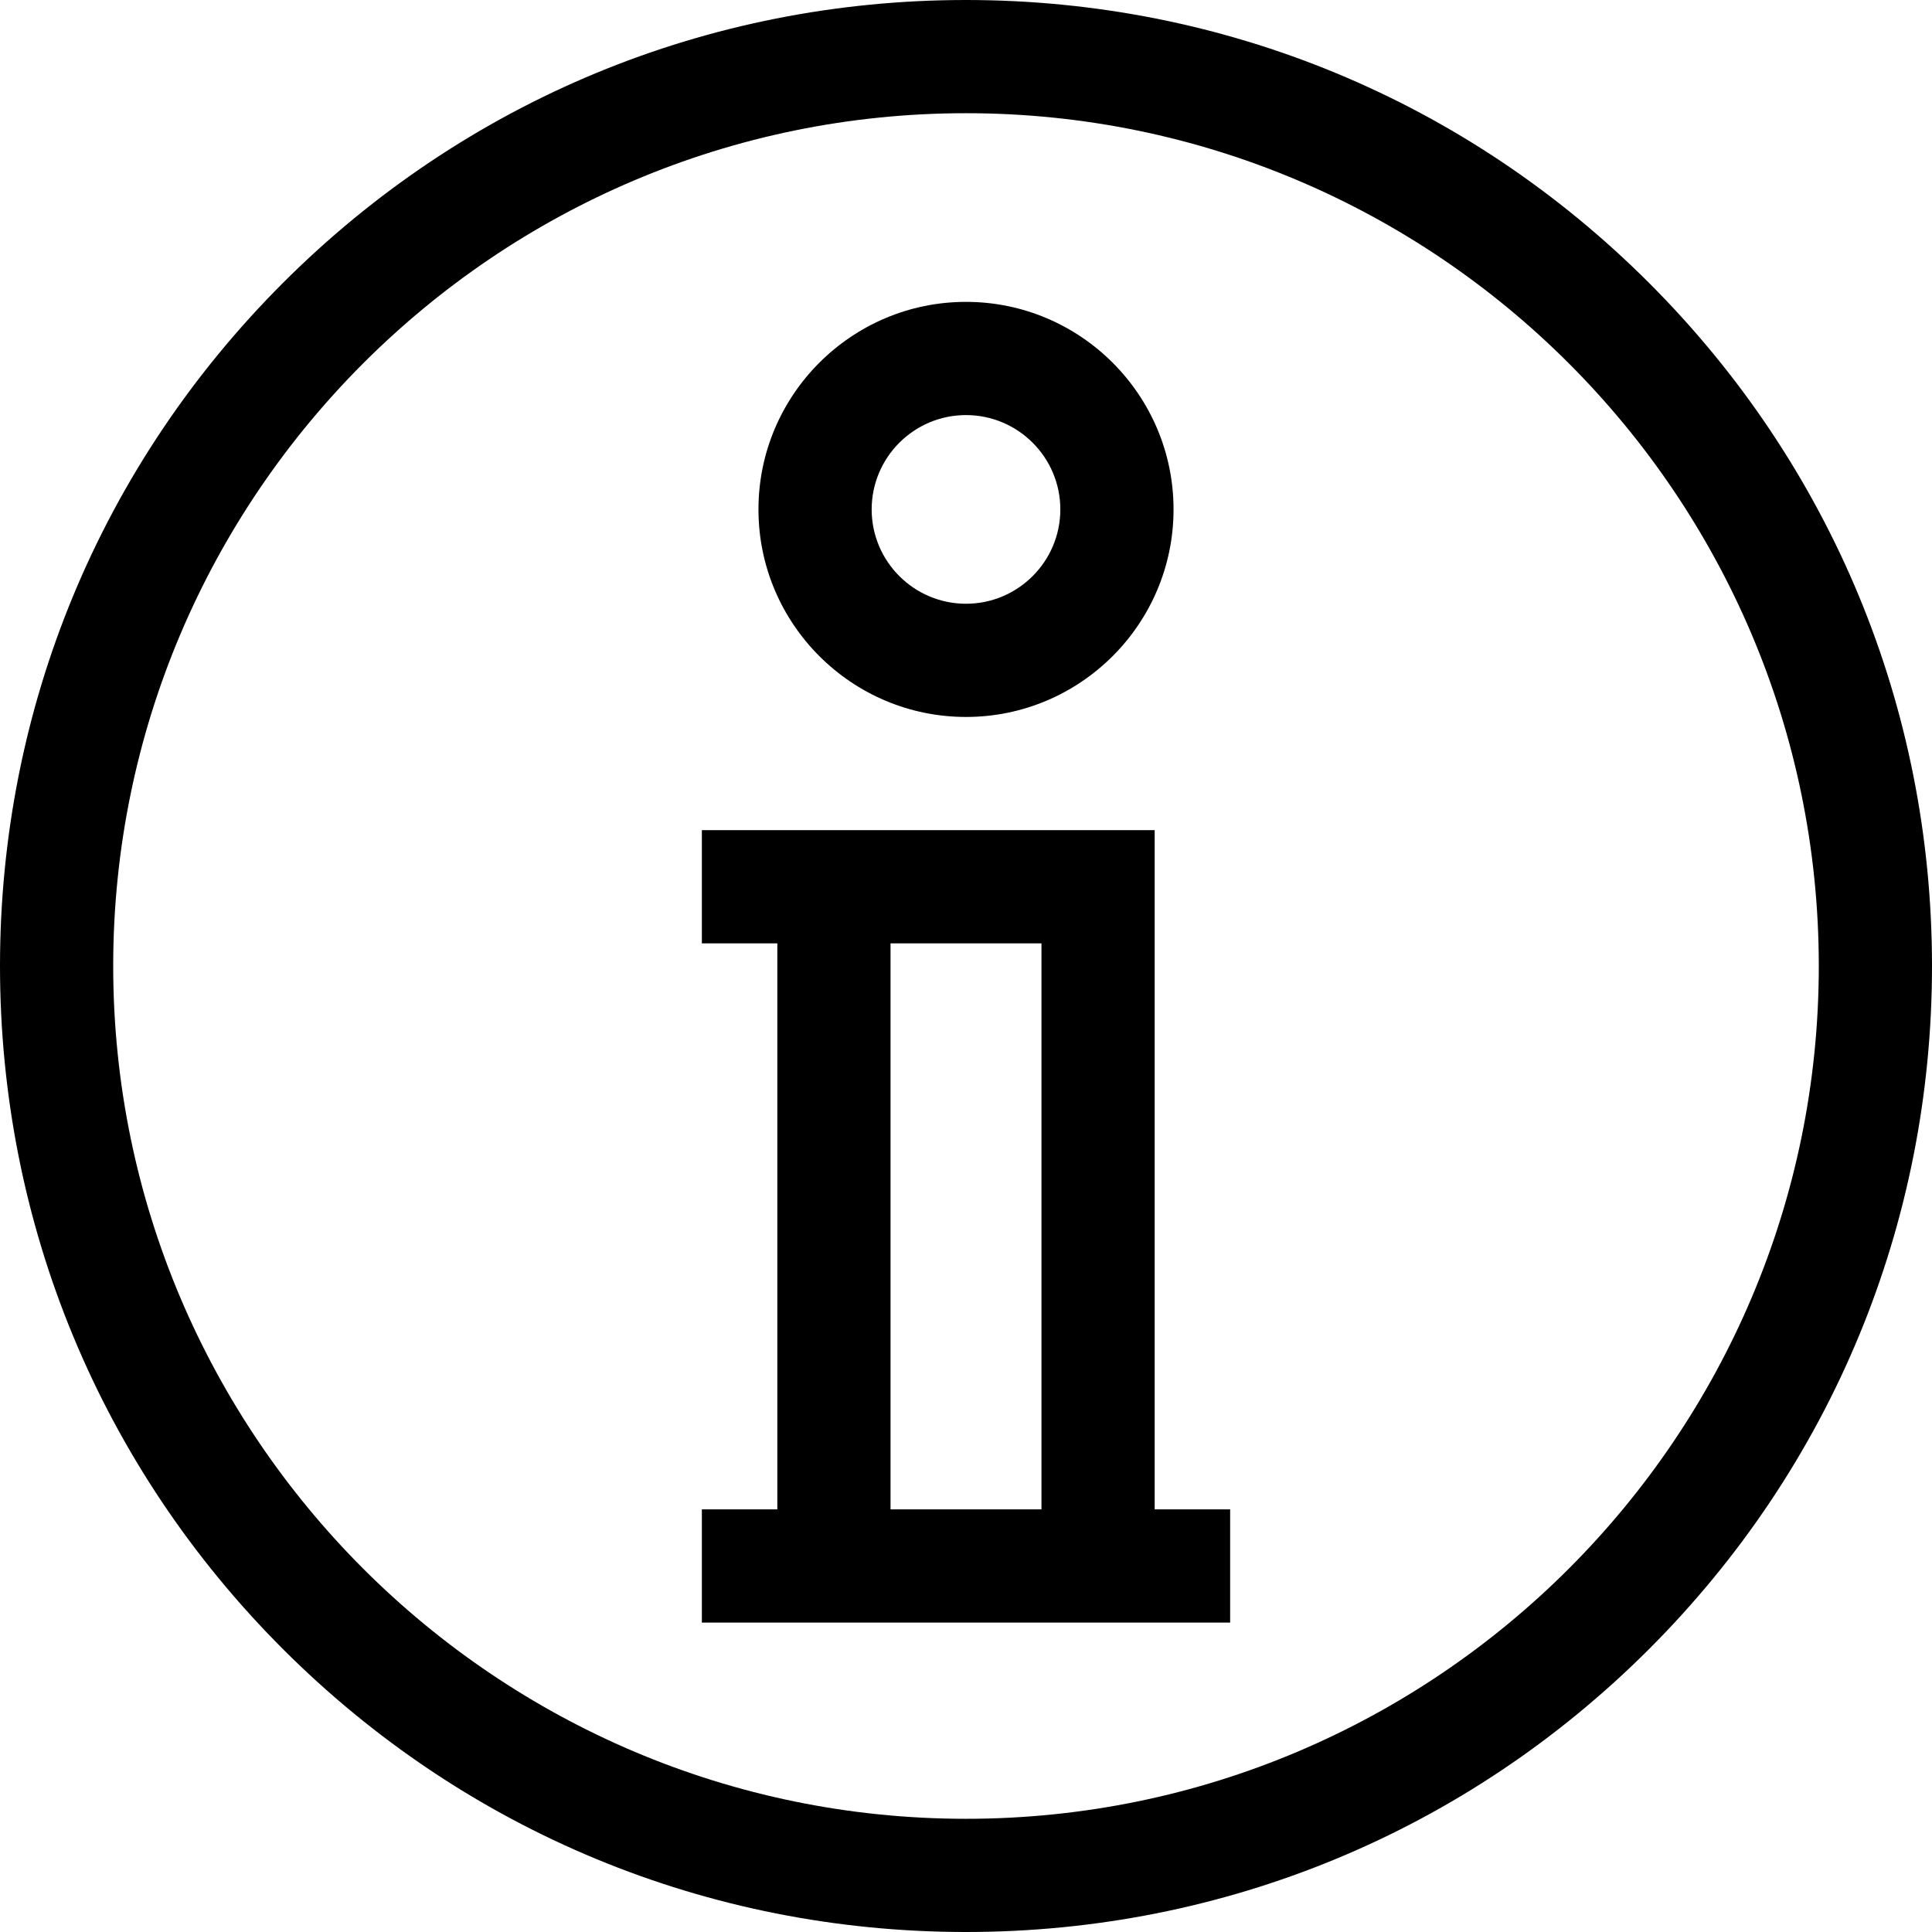
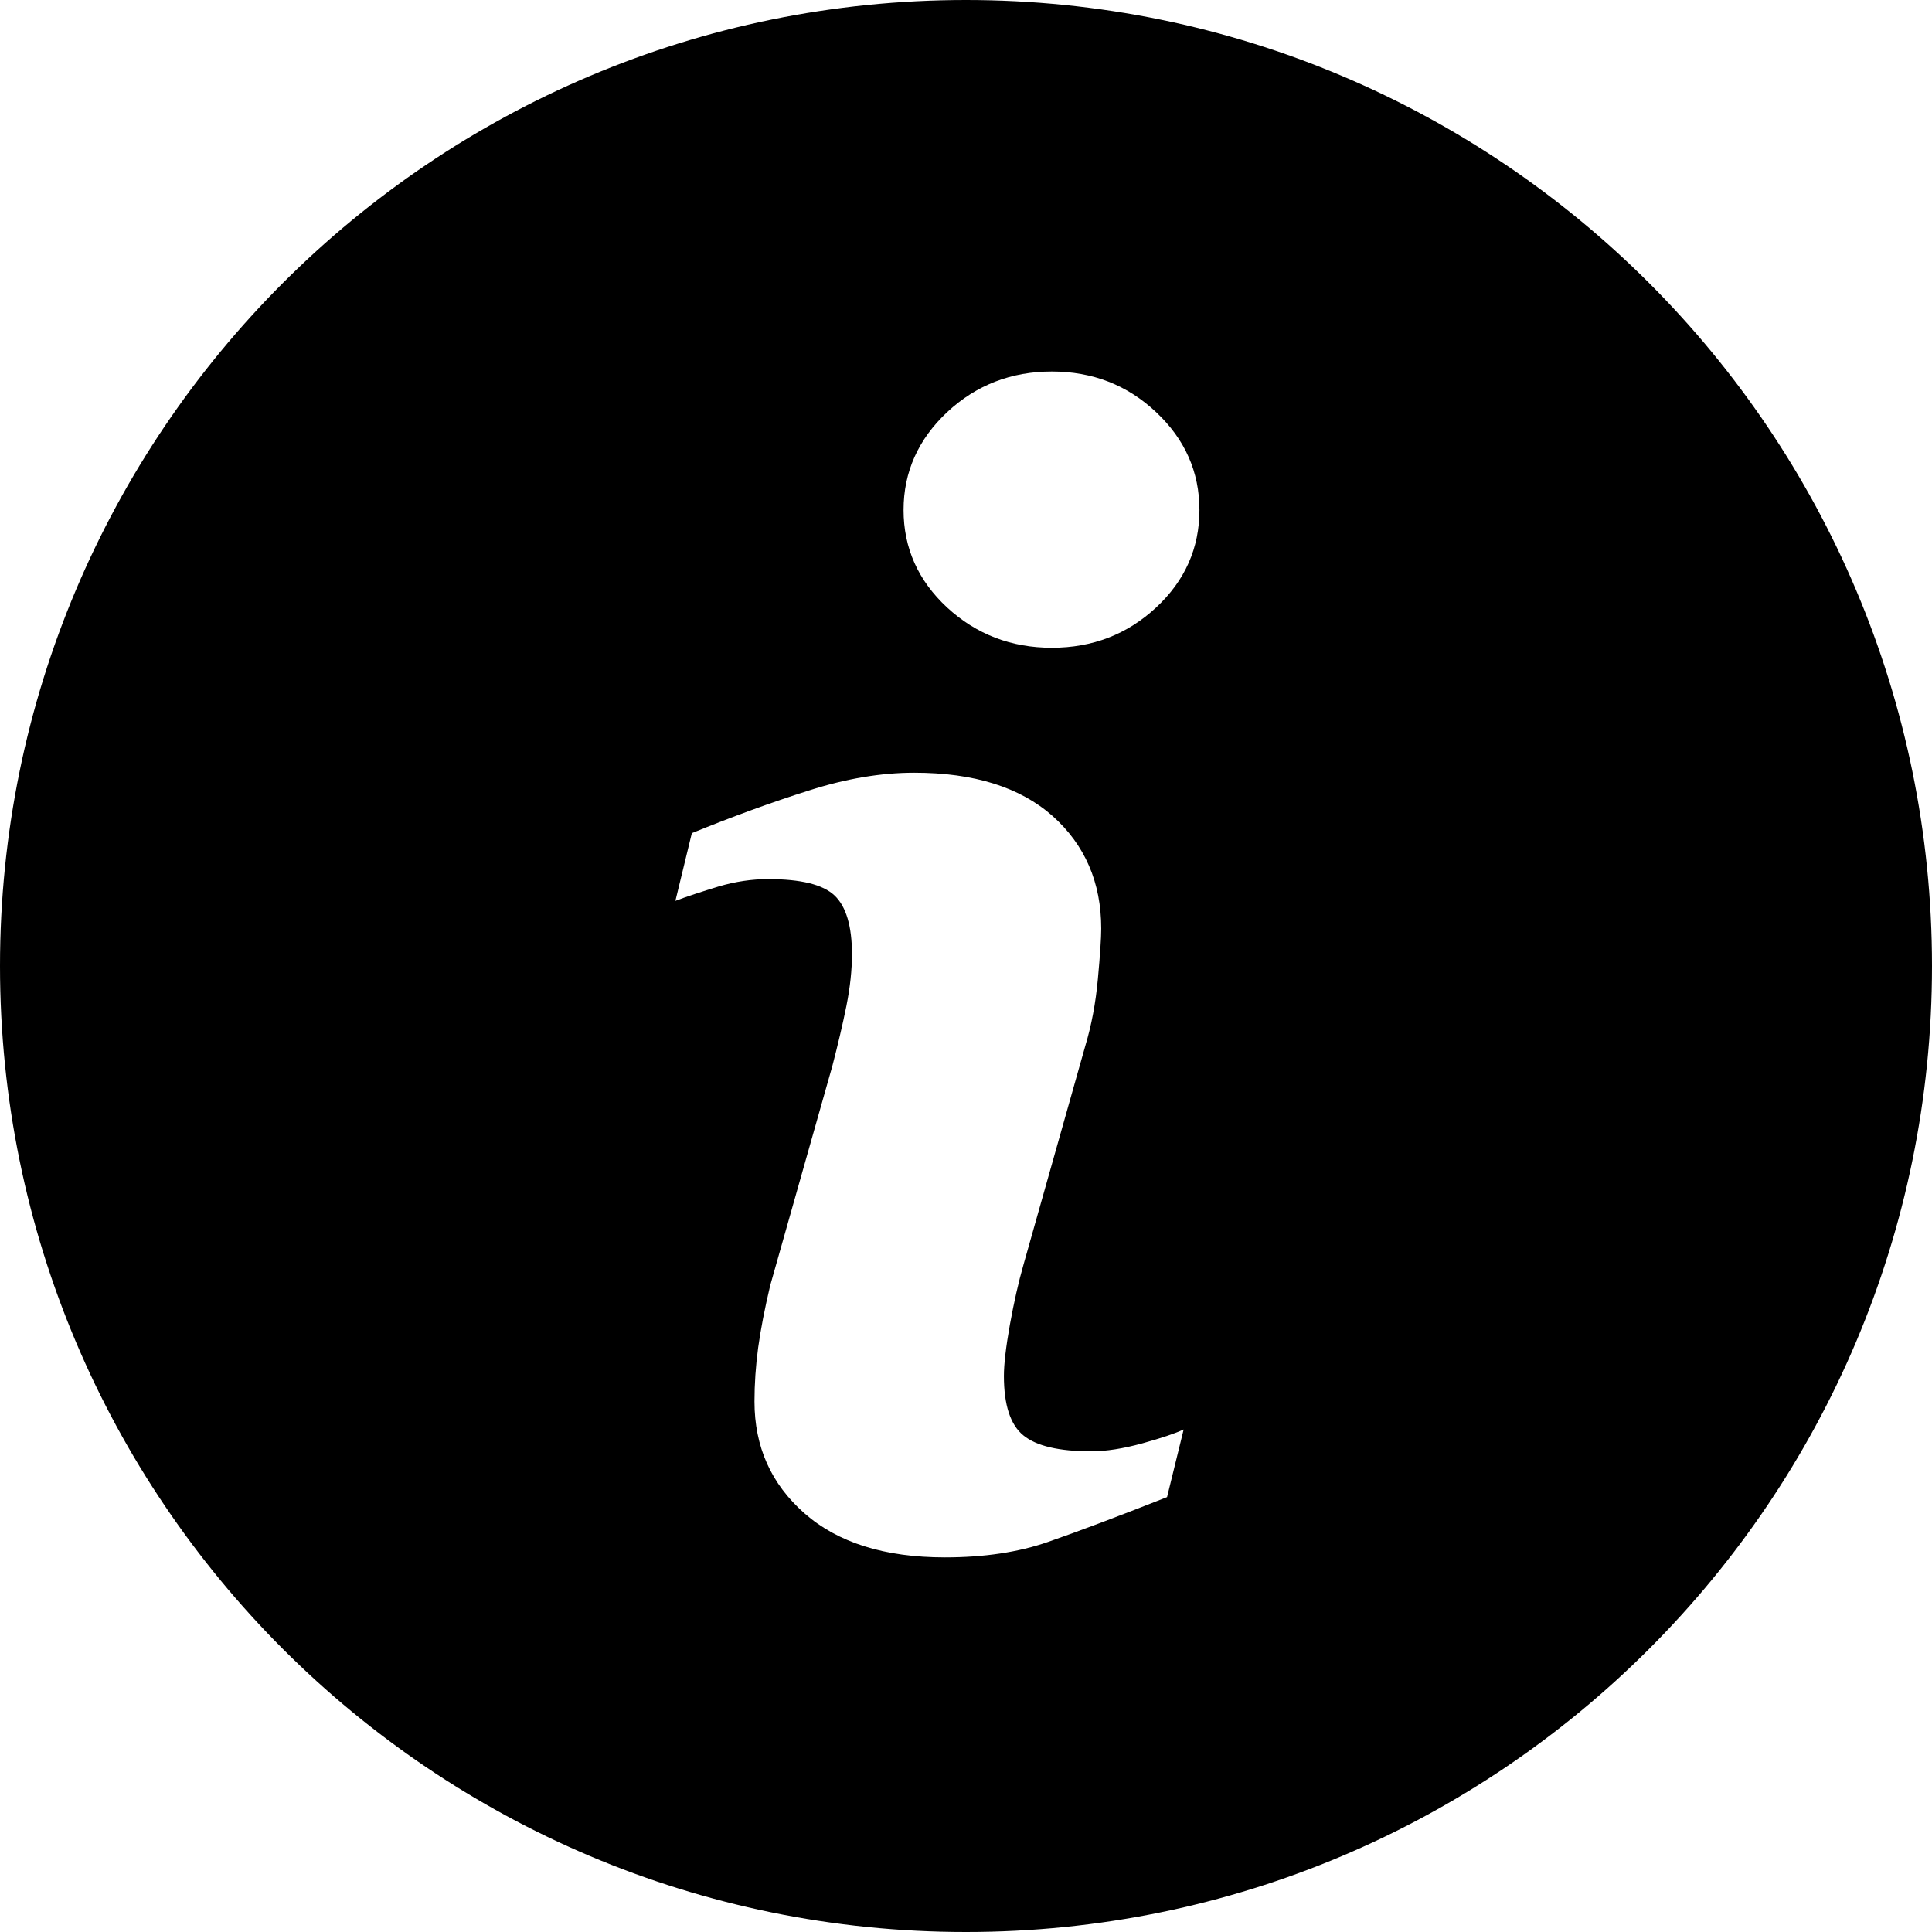
- <svg xmlns="http://www.w3.org/2000/svg" version="1.1" id="Capa_1" x="0px" y="0px" viewBox="0 0 512 512" style="enable-background:new 0 0 512 512;" xml:space="preserve">
-   <g>
-     <g>
-       <path d="M437.02,74.98C388.667,26.629,324.38,0,256,0S123.333,26.629,74.98,74.98C26.629,123.333,0,187.62,0,256    s26.629,132.667,74.98,181.02C123.333,485.371,187.62,512,256,512s132.667-26.629,181.02-74.98    C485.371,388.667,512,324.38,512,256S485.371,123.333,437.02,74.98z M256,482C131.383,482,30,380.617,30,256S131.383,30,256,30    s226,101.383,226,226S380.617,482,256,482z" />
-     </g>
-   </g>
-   <g>
-     <g>
-       <path d="M256,80c-30.327,0-55,24.673-55,55c0,30.327,24.673,55,55,55c30.327,0,55-24.673,55-55C311,104.673,286.327,80,256,80z     M256,160c-13.785,0-25-11.215-25-25c0-13.785,11.215-25,25-25c13.785,0,25,11.215,25,25C281,148.785,269.785,160,256,160z" />
-     </g>
-   </g>
-   <g>
-     <g>
-       <path d="M306,400V220H186v30h20v150h-20v30h140v-30H306z M276,400h-40V250h40V400z" />
-     </g>
-   </g>
+ <svg xmlns="http://www.w3.org/2000/svg" version="1.1" x="0px" y="0px" viewBox="0 0 23.625 23.625" style="enable-background:new 0 0 23.625 23.625;" xml:space="preserve">
+   <path d="M11.812,0C5.289,0,0,5.289,0,11.812s5.289,11.813,11.812,11.813s11.813-5.29,11.813-11.813   S18.335,0,11.812,0z M14.271,18.307c-0.608,0.24-1.092,0.422-1.455,0.548c-0.362,0.126-0.783,0.189-1.262,0.189   c-0.736,0-1.309-0.18-1.717-0.539s-0.611-0.814-0.611-1.367c0-0.215,0.015-0.435,0.045-0.659c0.031-0.224,0.08-0.476,0.147-0.759   l0.761-2.688c0.067-0.258,0.125-0.503,0.171-0.731c0.046-0.23,0.068-0.441,0.068-0.633c0-0.342-0.071-0.582-0.212-0.717   c-0.143-0.135-0.412-0.201-0.813-0.201c-0.196,0-0.398,0.029-0.605,0.09c-0.205,0.063-0.383,0.12-0.529,0.176l0.201-0.828   c0.498-0.203,0.975-0.377,1.43-0.521c0.455-0.146,0.885-0.218,1.29-0.218c0.731,0,1.295,0.178,1.692,0.53   c0.395,0.353,0.594,0.812,0.594,1.376c0,0.117-0.014,0.323-0.041,0.617c-0.027,0.295-0.078,0.564-0.152,0.811l-0.757,2.68   c-0.062,0.215-0.117,0.461-0.167,0.736c-0.049,0.275-0.073,0.485-0.073,0.626c0,0.356,0.079,0.599,0.239,0.728   c0.158,0.129,0.435,0.194,0.827,0.194c0.185,0,0.392-0.033,0.626-0.097c0.232-0.064,0.4-0.121,0.506-0.17L14.271,18.307z    M14.137,7.429c-0.353,0.328-0.778,0.492-1.275,0.492c-0.496,0-0.924-0.164-1.28-0.492c-0.354-0.328-0.533-0.727-0.533-1.193   c0-0.465,0.18-0.865,0.533-1.196c0.356-0.332,0.784-0.497,1.28-0.497c0.497,0,0.923,0.165,1.275,0.497   c0.353,0.331,0.53,0.731,0.53,1.196C14.667,6.703,14.49,7.101,14.137,7.429z" />
</svg>
